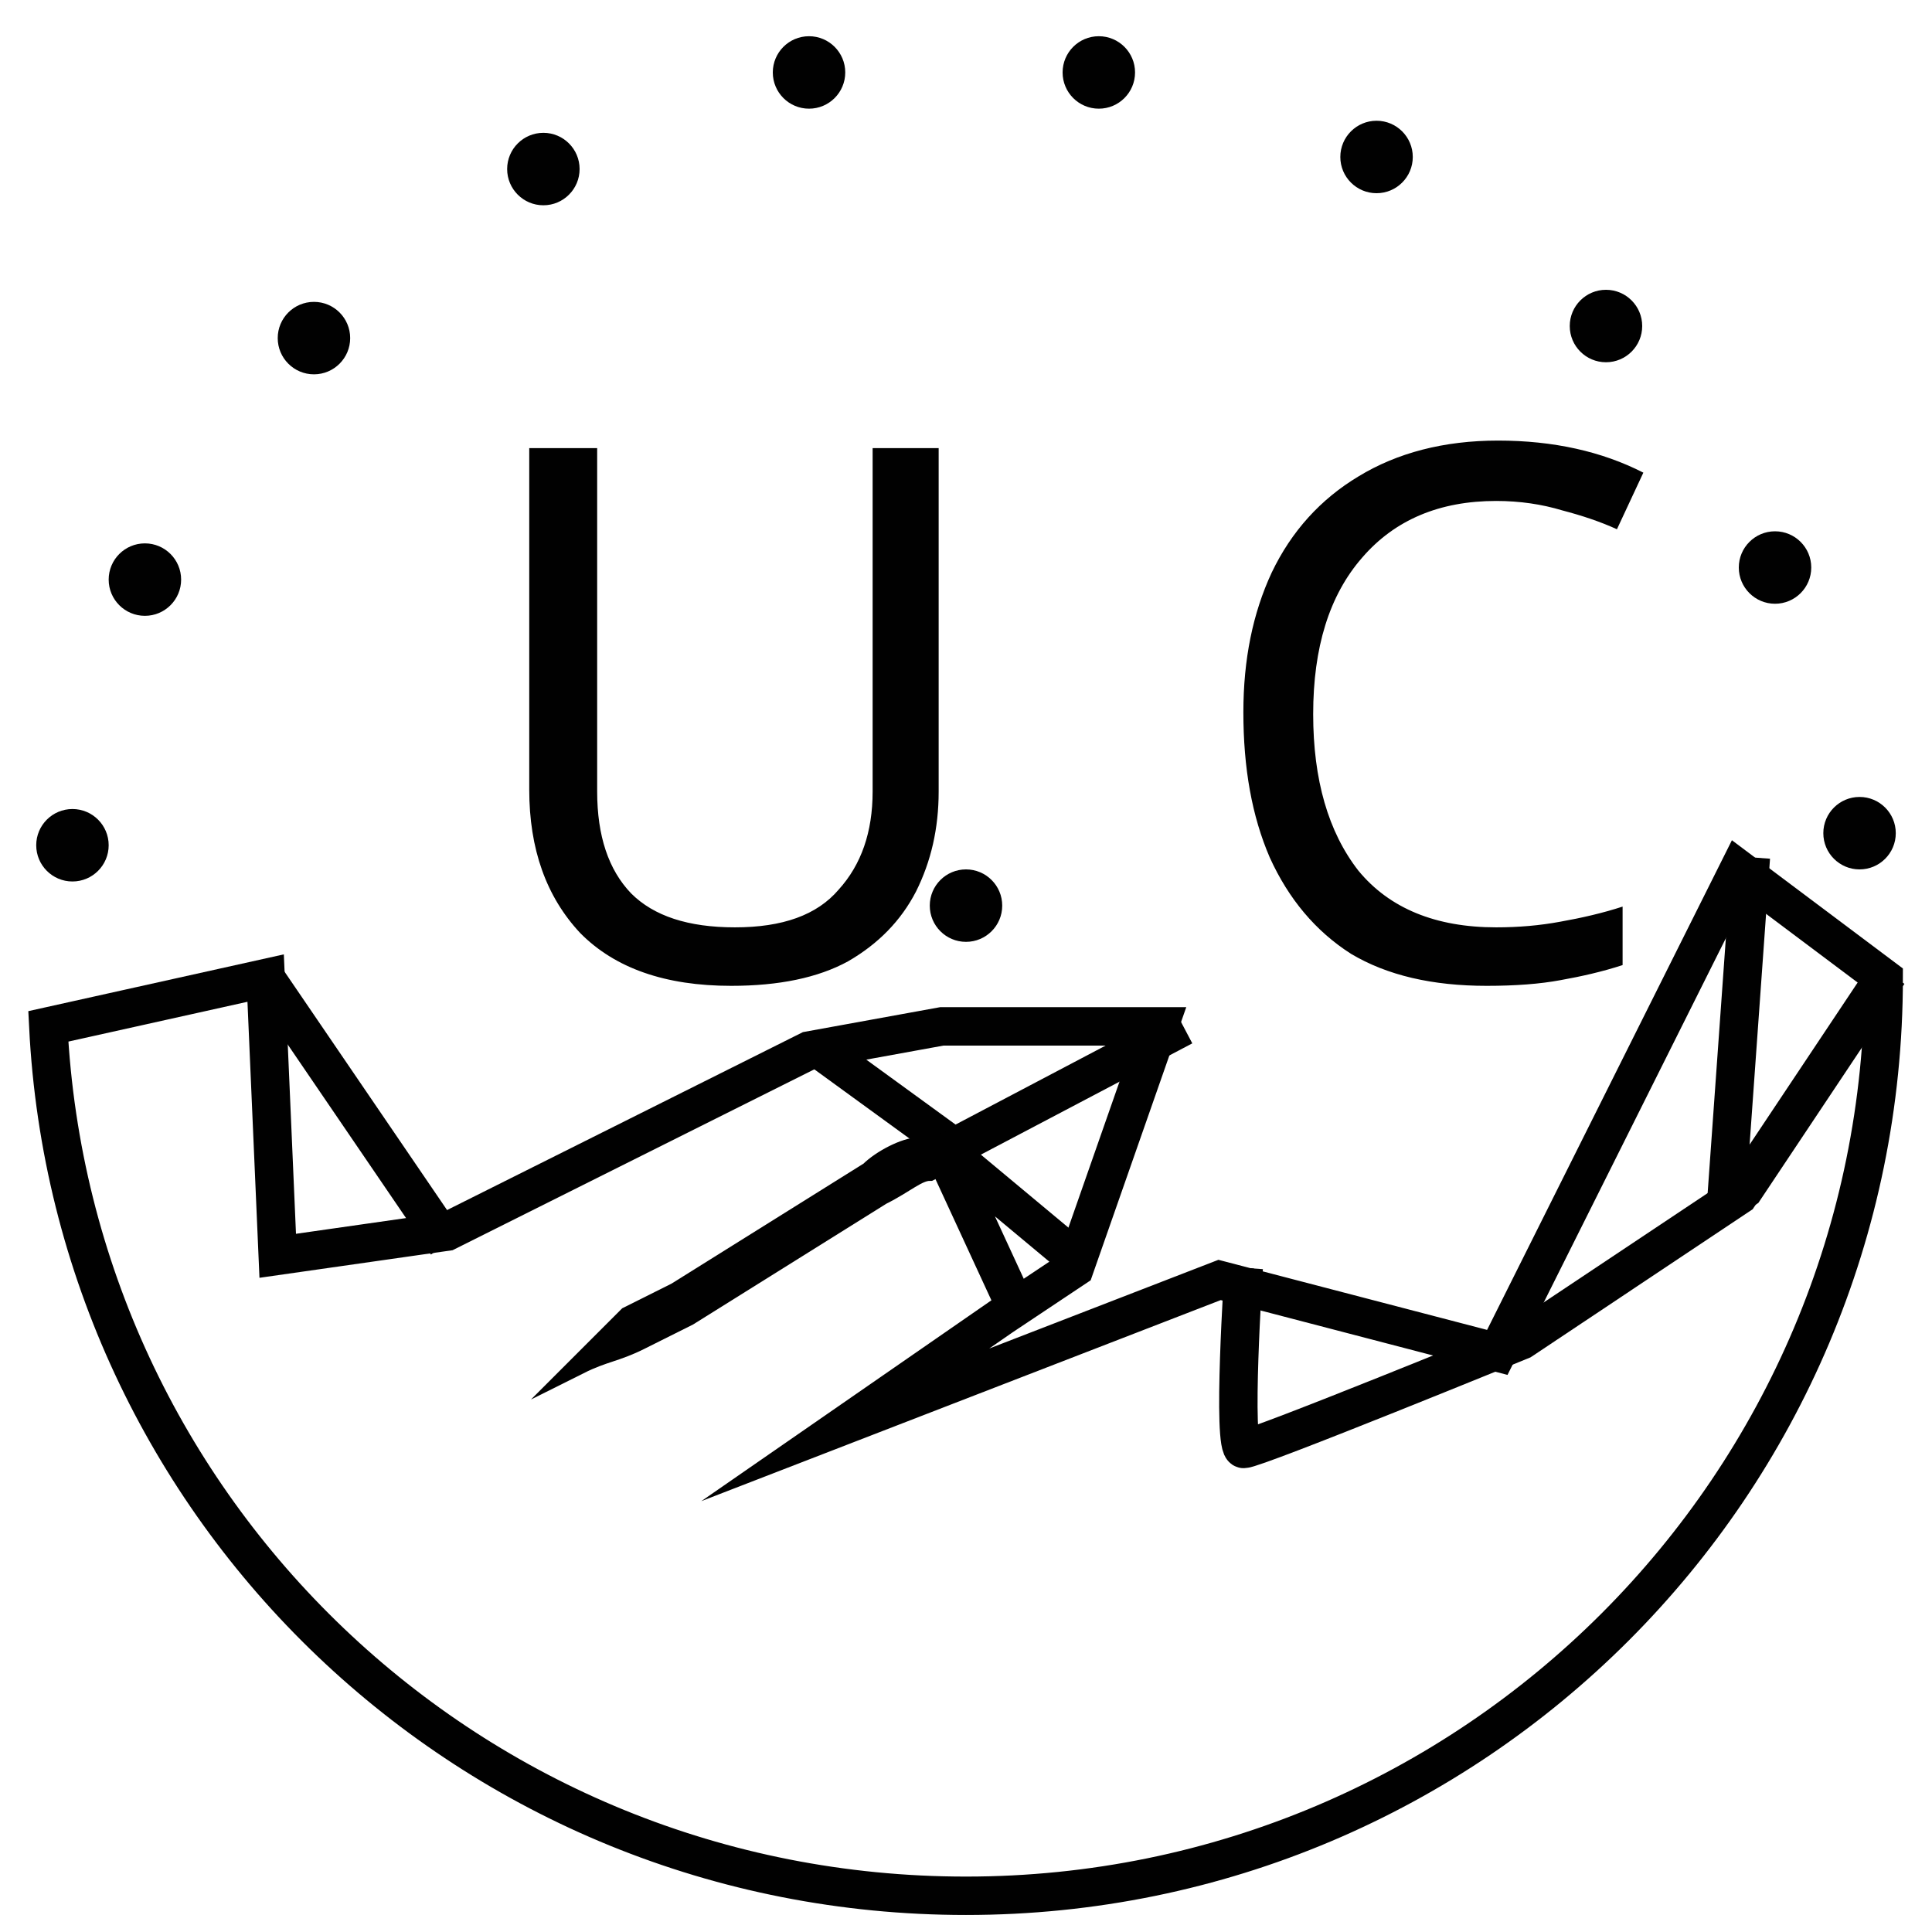
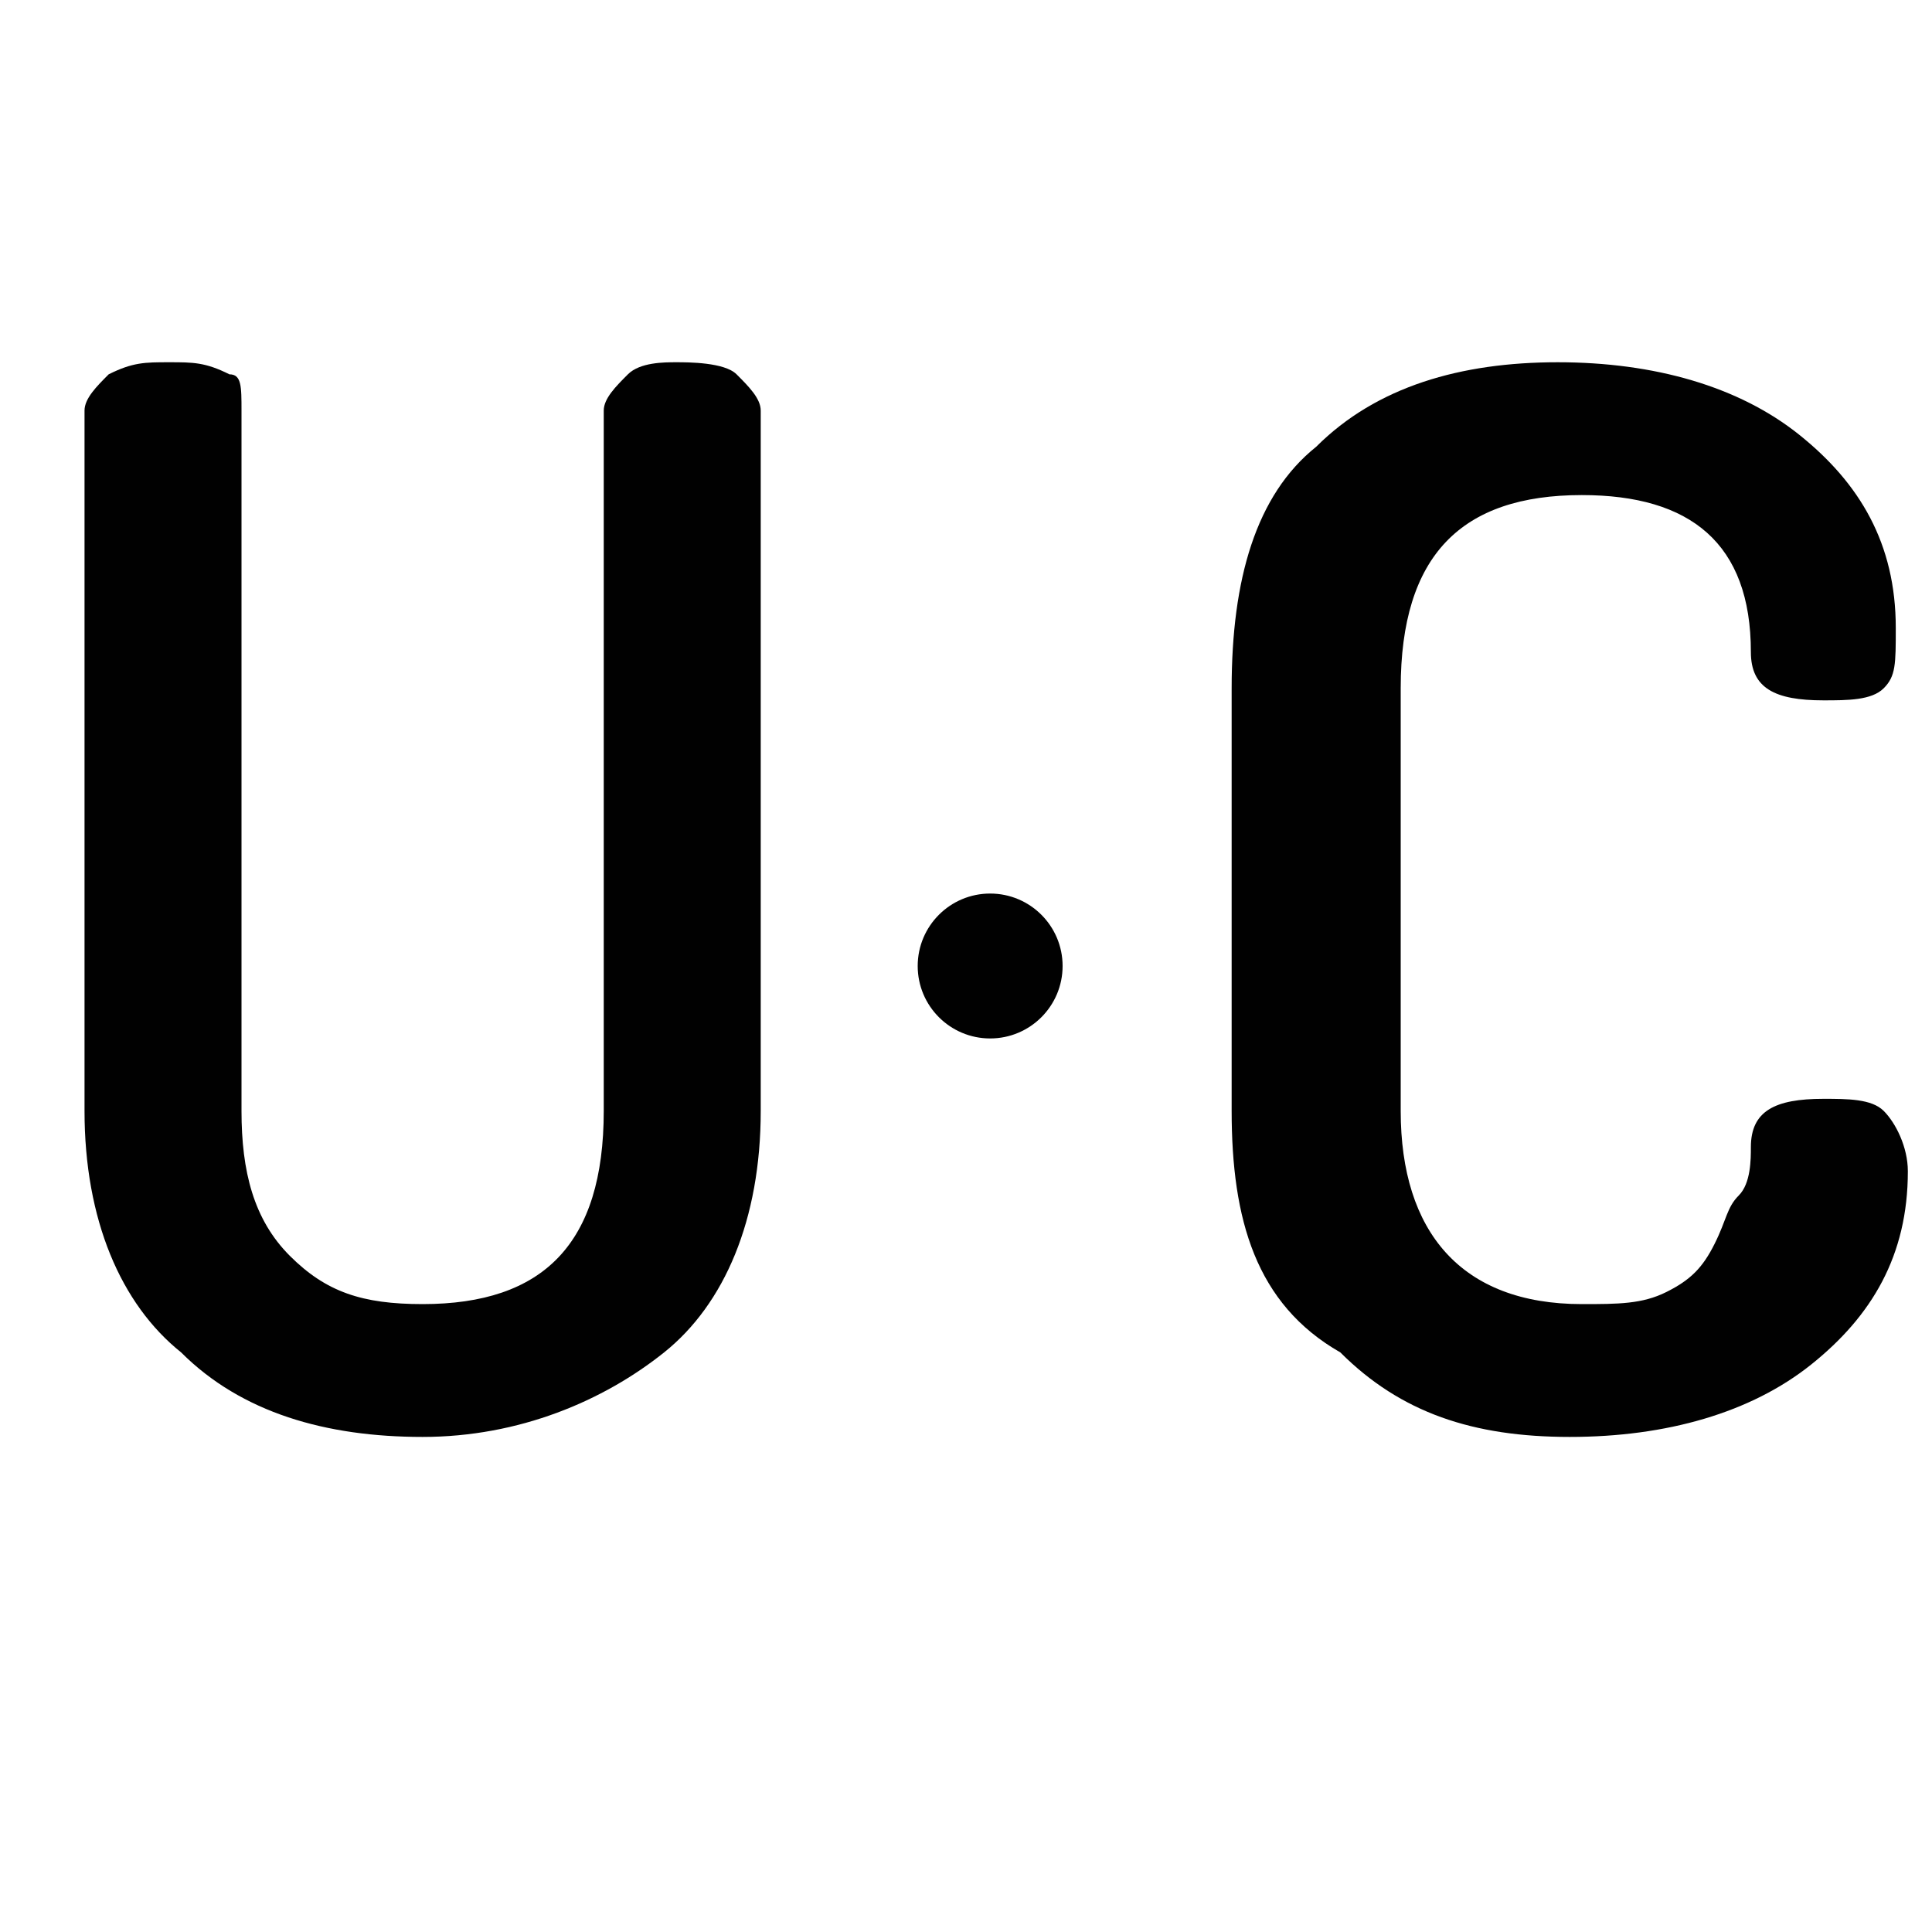
<svg xmlns="http://www.w3.org/2000/svg" version="1.1" id="Layer_1" x="0px" y="0px" viewBox="0 0 16 16" style="enable-background:new 0 0 16 16;" xml:space="preserve">
  <style type="text/css">
- 	
- 		.st0{fill:none;stroke:#010101;stroke-width:0.345;stroke-linecap:round;stroke-linejoin:round;stroke-miterlimit:6;stroke-dasharray:1.723444e-02,2.409;}
- 	.st1{fill:none;stroke:#010101;stroke-width:0.172;stroke-miterlimit:10;}
- 	.st2{fill:#010101;}
- 	.st3{fill:none;stroke:#010101;stroke-width:0.318;stroke-miterlimit:10;}
- 	.st4{fill:#010101;stroke:#010101;stroke-width:0.159;stroke-miterlimit:10;}
- 	
- 		.st5{fill:none;stroke:#010101;stroke-width:0.341;stroke-linecap:round;stroke-linejoin:round;stroke-miterlimit:6;stroke-dasharray:1.706488e-02,2.389;}
- 	.st6{font-family:'Dosis-SemiBold';}
- 	.st7{font-size:6.143px;}
+ 	.st0{enable-background:new    ;}
+ 	.st1{fill:#010101;}
</style>
-   <path class="st0" d="M8.1,0.5" />
-   <path class="st0" d="M15.6,7" />
-   <path class="st1" d="M15.7,8.1l-1.2,1.8l-1.8,1.2c0,0-2.3,0.9-2.4,0.9c-0.1,0,0-1.5,0-1.5" />
-   <path class="st2" d="M8.2,9.3C8.1,9.4,7.9,9.5,7.8,9.6C7.7,9.7,7.5,9.8,7.4,9.9l-0.8,0.5l-0.8,0.5L5.3,11c-0.2,0.1-0.3,0.1-0.5,0.2  C5,11.1,5.1,11,5.3,10.9l0.4-0.2l0.8-0.5l0.8-0.5c0.1-0.1,0.3-0.2,0.4-0.2C7.9,9.4,8,9.4,8.2,9.3L8.2,9.3z" />
-   <g>
-     <path class="st3" d="M15.6,8.1c0,4.2-3.4,7.6-7.6,7.6c-4.1,0-7.4-3.2-7.6-7.2l1.8-0.4l0.1,2.3l1.4-0.2l3-1.5l1.1-0.2l1.8,0l-0.7,2   l-0.6,0.4l-1.3,0.9l3.1-1.2l2.3,0.6l2-4L15.6,8.1z" />
-     <path class="st3" d="M2.2,8.1l1.5,2.2" />
-     <path class="st3" d="M6.8,8.7l1.1,0.8l1.9-1" />
-     <path class="st3" d="M8.4,10.8L7.8,9.5l1.2,1" />
-     <path class="st3" d="M14.3,9.9l0.2-2.8" />
+   <g class="st0">
+     <path class="st1" d="M0.7,9.2V3.4c0-0.1,0.1-0.2,0.2-0.3C1.1,3,1.2,3,1.4,3s0.3,0,0.5,0.1C2,3.1,2,3.2,2,3.4v5.8   c0,0.5,0.1,0.9,0.4,1.2c0.3,0.3,0.6,0.4,1.1,0.4c1,0,1.5-0.5,1.5-1.6V3.4c0-0.1,0.1-0.2,0.2-0.3C5.3,3,5.5,3,5.6,3S6,3,6.1,3.1   c0.1,0.1,0.2,0.2,0.2,0.3v5.8c0,0.9-0.3,1.6-0.8,2c-0.5,0.4-1.2,0.7-2,0.7c-0.8,0-1.5-0.2-2-0.7C1,10.8,0.7,10.1,0.7,9.2z" />
+     <path class="st1" d="M10.2,9.2V5.7c0-0.9,0.2-1.6,0.7-2C11.4,3.2,12.1,3,12.9,3c0.8,0,1.5,0.2,2,0.6c0.5,0.4,0.8,0.9,0.8,1.6   c0,0.3,0,0.4-0.1,0.5c-0.1,0.1-0.3,0.1-0.5,0.1c-0.4,0-0.6-0.1-0.6-0.4c0-0.9-0.5-1.3-1.4-1.3c-1,0-1.5,0.5-1.5,1.6v3.5   c0,1,0.5,1.6,1.5,1.6c0.3,0,0.5,0,0.7-0.1c0.2-0.1,0.3-0.2,0.4-0.4c0.1-0.2,0.1-0.3,0.2-0.4s0.1-0.3,0.1-0.4c0-0.3,0.2-0.4,0.6-0.4   c0.2,0,0.4,0,0.5,0.1c0.1,0.1,0.2,0.3,0.2,0.5c0,0.7-0.3,1.2-0.8,1.6c-0.5,0.4-1.2,0.6-2,0.6c-0.8,0-1.4-0.2-1.9-0.7   C10.4,10.8,10.2,10.1,10.2,9.2z" />
  </g>
-   <path class="st3" d="M15.6,8.1l-1.2,1.8l-1.8,1.2c0,0-2.2,0.9-2.3,0.9s0-1.5,0-1.5" />
-   <path class="st4" d="M8.1,9.4C8,9.5,7.9,9.6,7.7,9.7C7.6,9.7,7.5,9.8,7.3,9.9l-0.8,0.5l-0.8,0.5l-0.4,0.2c-0.2,0.1-0.3,0.1-0.5,0.2  C5,11.1,5.1,11,5.2,10.9l0.4-0.2l0.8-0.5l0.8-0.5c0.1-0.1,0.3-0.2,0.4-0.2C7.8,9.5,7.9,9.4,8.1,9.4L8.1,9.4z" />
-   <path class="st5" d="M0.6,7.1c0,0.3-0.1,0.7-0.1,1c0,0.2,0,0.3,0,0.5" />
-   <path class="st5" d="M15.4,7C15.4,7,15.4,7,15.4,7" />
-   <circle class="st2" cx="0.6" cy="7" r="0.3" />
-   <circle class="st2" cx="1.2" cy="4.8" r="0.3" />
-   <circle class="st2" cx="2.6" cy="2.8" r="0.3" />
-   <circle class="st2" cx="4.5" cy="1.4" r="0.3" />
-   <circle class="st2" cx="6.7" cy="0.6" r="0.3" />
-   <circle class="st2" cx="9.1" cy="0.6" r="0.3" />
-   <circle class="st2" cx="11.4" cy="1.3" r="0.3" />
-   <circle class="st2" cx="13.3" cy="2.7" r="0.3" />
-   <circle class="st2" cx="14.7" cy="4.7" r="0.3" />
-   <circle class="st2" cx="15.4" cy="6.9" r="0.3" />
-   <text transform="matrix(1 0 0 1 3.8361 8.1018)" class="st2 st6 st7">U C</text>
-   <circle class="st2" cx="8" cy="7.5" r="0.3" />
+   <circle class="st1" cx="8.2" cy="8" r="0.6" />
</svg>
